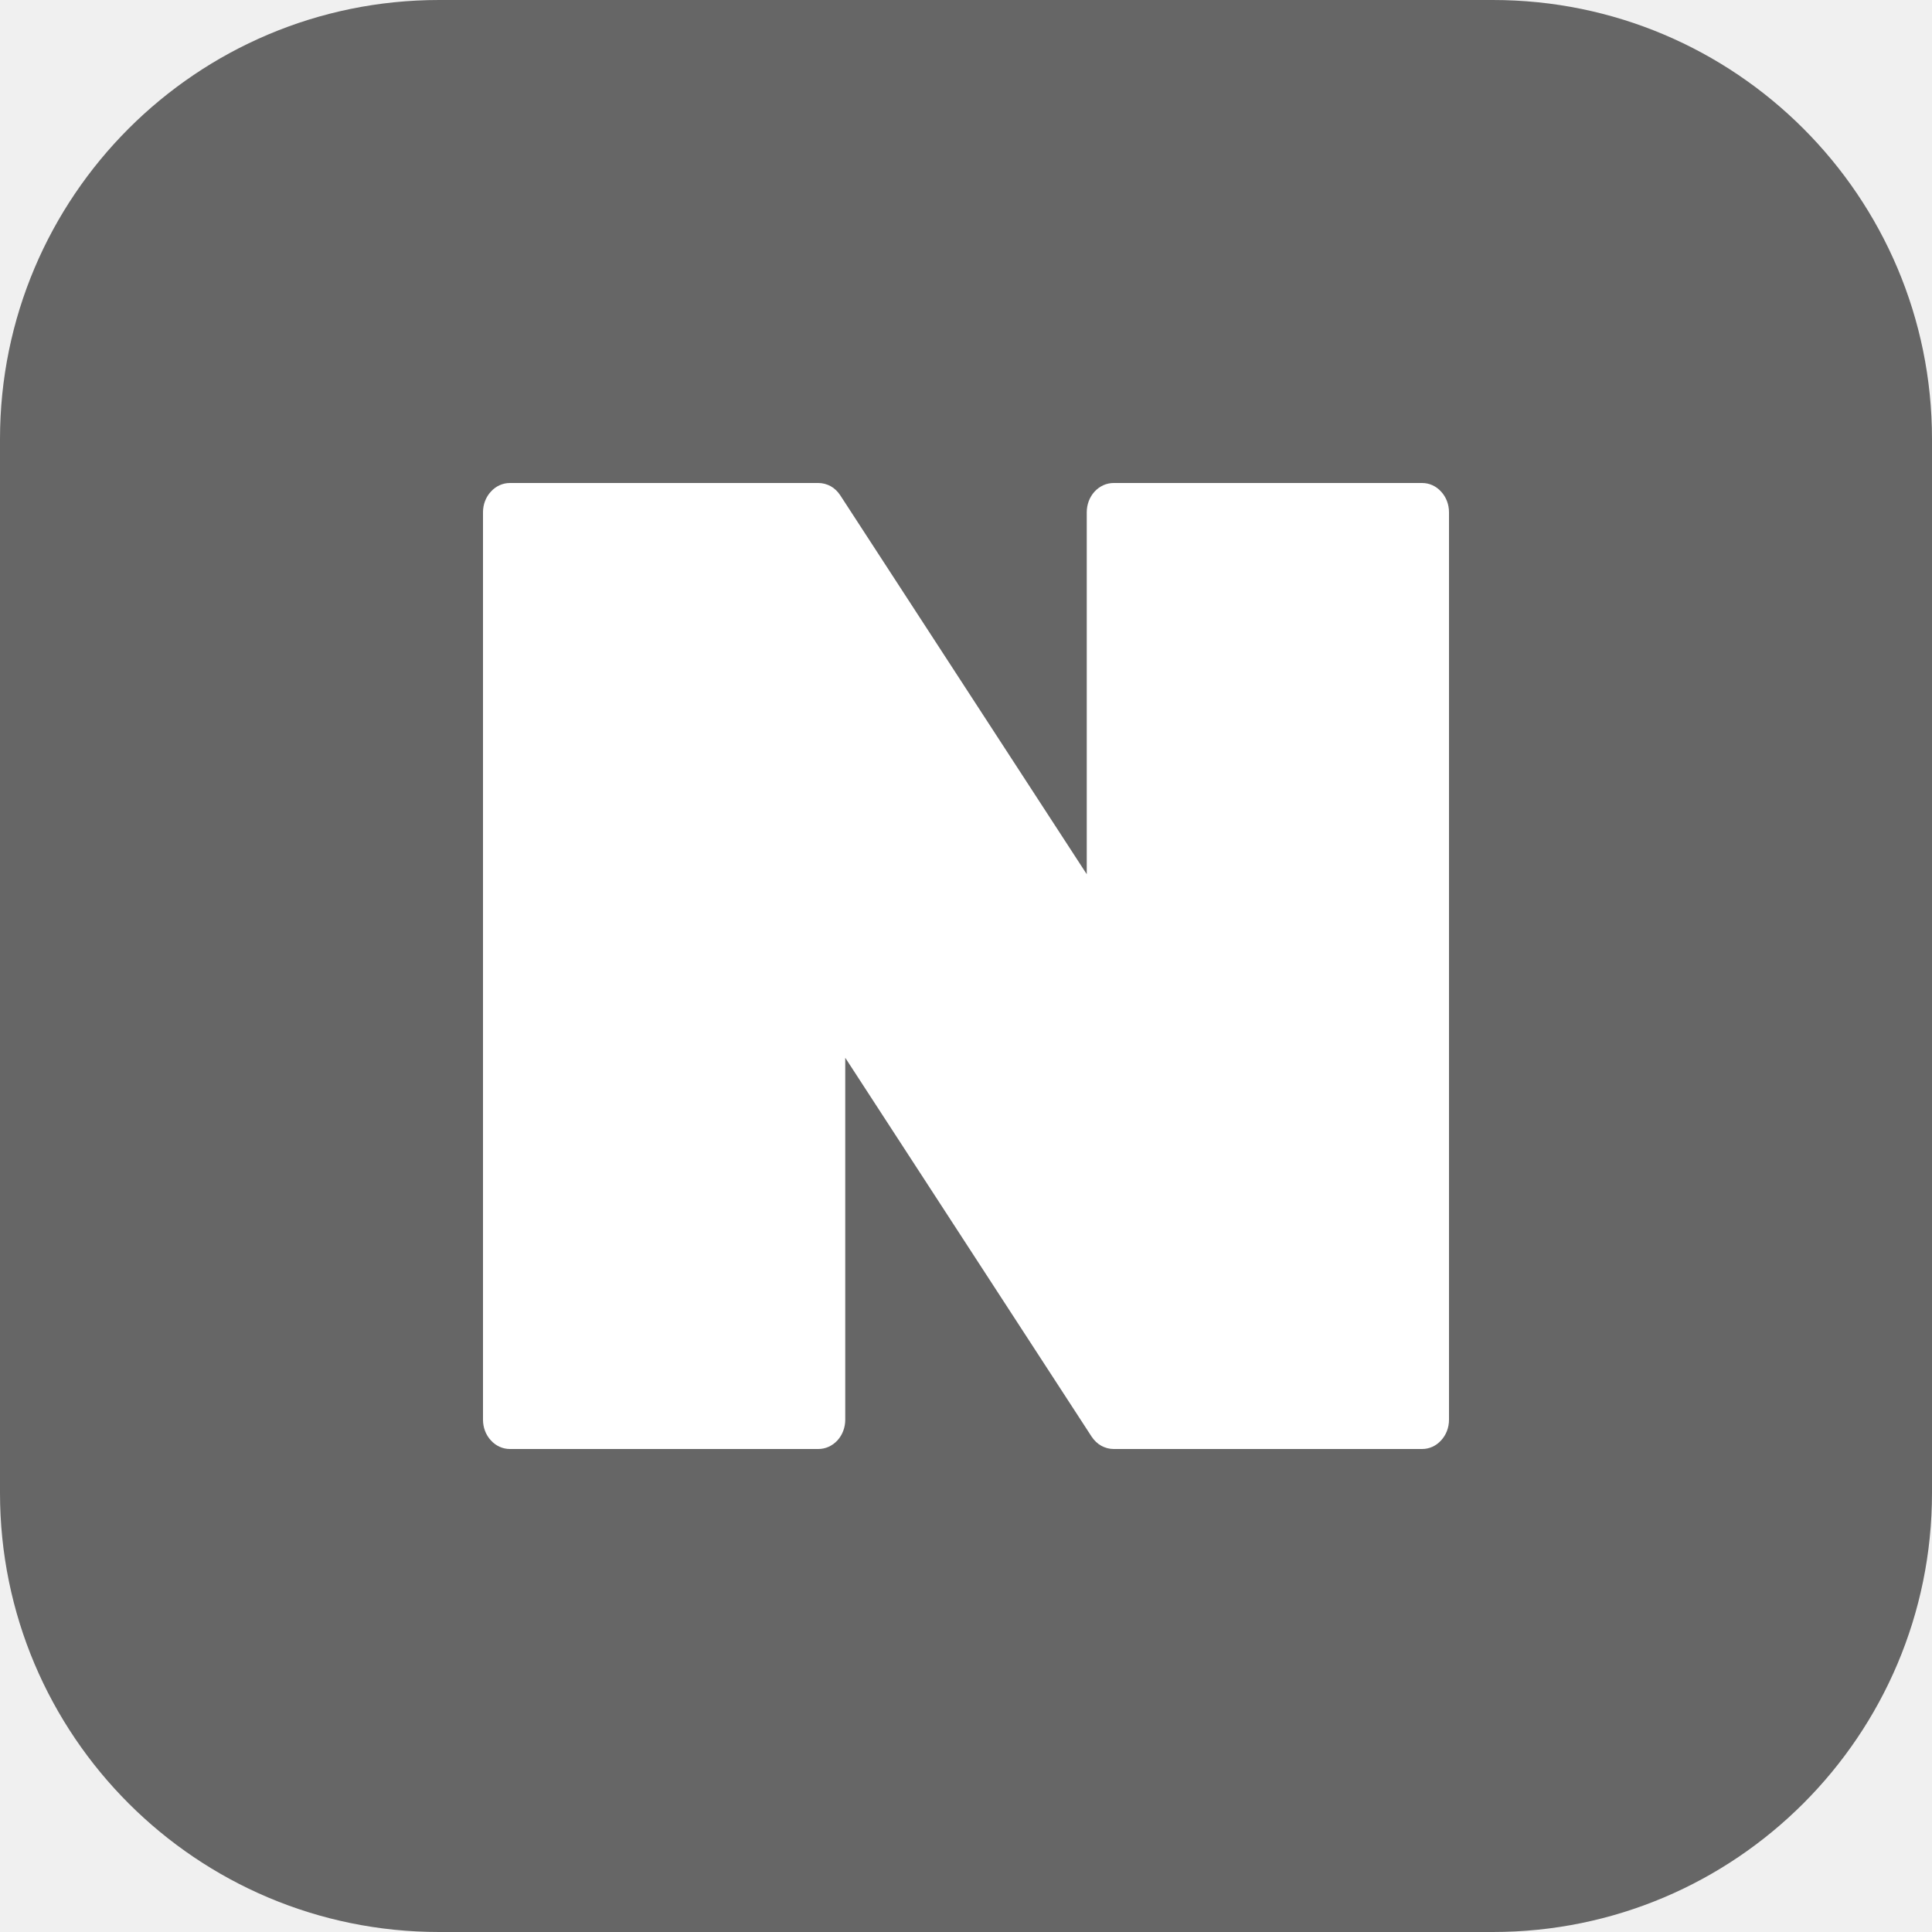
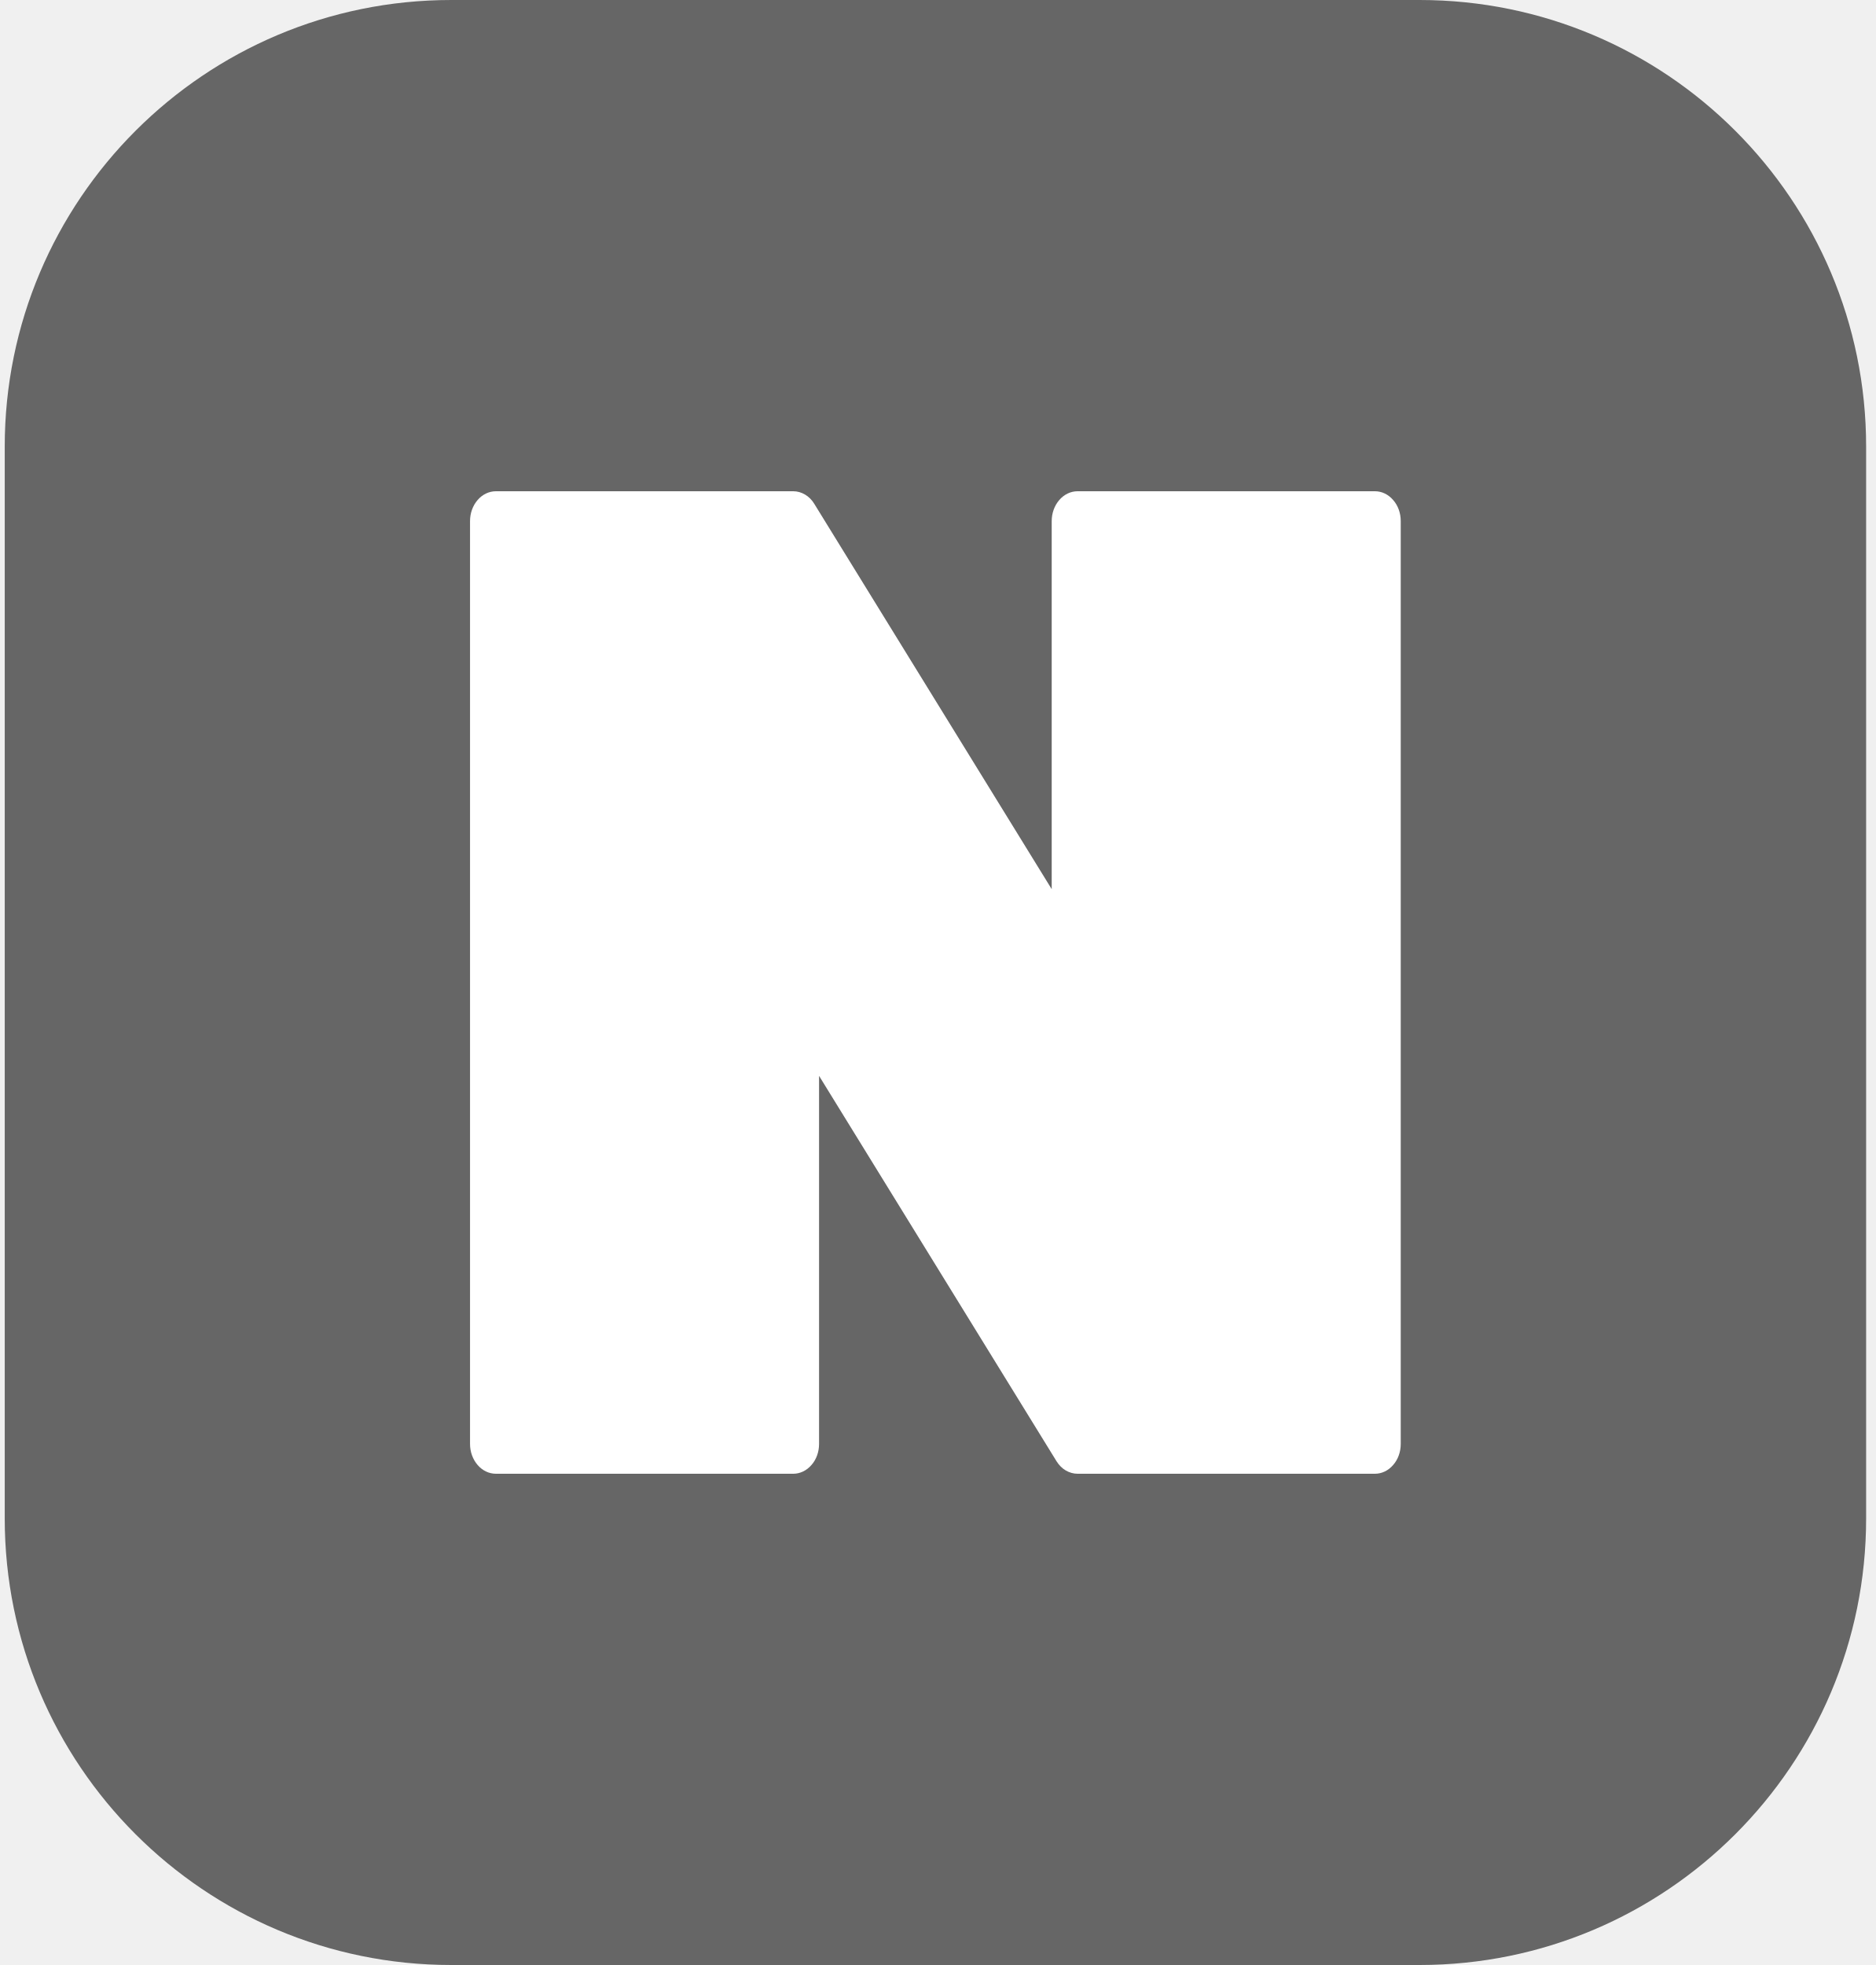
- <svg xmlns="http://www.w3.org/2000/svg" width="22" height="22" viewBox="0 0 22 22" fill="none">
-   <rect width="22" height="22" rx="5" fill="#666666" />
-   <path d="M16.194 16.5H12.681C12.632 16.5 12.584 16.487 12.54 16.463C12.497 16.439 12.46 16.403 12.431 16.36L9.625 12.045V16.167C9.625 16.255 9.593 16.34 9.536 16.402C9.478 16.465 9.4 16.5 9.319 16.5H5.806C5.725 16.5 5.647 16.465 5.59 16.402C5.532 16.34 5.5 16.255 5.5 16.167V5.833C5.5 5.745 5.532 5.66 5.59 5.598C5.647 5.535 5.725 5.5 5.806 5.5H9.319C9.368 5.5 9.416 5.513 9.46 5.537C9.503 5.561 9.54 5.597 9.568 5.64L12.375 9.955V5.833C12.375 5.745 12.407 5.66 12.464 5.598C12.522 5.535 12.6 5.5 12.681 5.5H16.194C16.276 5.5 16.353 5.535 16.41 5.598C16.468 5.66 16.5 5.745 16.5 5.833V16.167C16.5 16.255 16.468 16.34 16.41 16.402C16.353 16.465 16.276 16.5 16.194 16.5Z" fill="white" />
+ <svg xmlns="http://www.w3.org/2000/svg" width="21" height="22" viewBox="0 0 21 22" fill="none">
+   <rect x="0.053" width="20.842" height="22" rx="5" fill="#666666" />
+   <path d="M15.395 16.5H12.066C12.02 16.5 11.974 16.487 11.933 16.463C11.892 16.439 11.857 16.403 11.83 16.36L9.171 12.045V16.167C9.171 16.255 9.141 16.34 9.086 16.402C9.032 16.465 8.958 16.5 8.882 16.5H5.553C5.476 16.5 5.402 16.465 5.348 16.402C5.294 16.34 5.263 16.255 5.263 16.167V5.833C5.263 5.745 5.294 5.66 5.348 5.598C5.402 5.535 5.476 5.5 5.553 5.5H8.882C8.928 5.5 8.973 5.513 9.014 5.537C9.055 5.561 9.091 5.597 9.117 5.64L11.776 9.955V5.833C11.776 5.745 11.807 5.66 11.861 5.598C11.915 5.535 11.989 5.5 12.066 5.5H15.395C15.472 5.5 15.545 5.535 15.599 5.598C15.654 5.66 15.684 5.745 15.684 5.833V16.167C15.684 16.255 15.654 16.34 15.599 16.402C15.545 16.465 15.472 16.5 15.395 16.5Z" fill="white" />
</svg>
